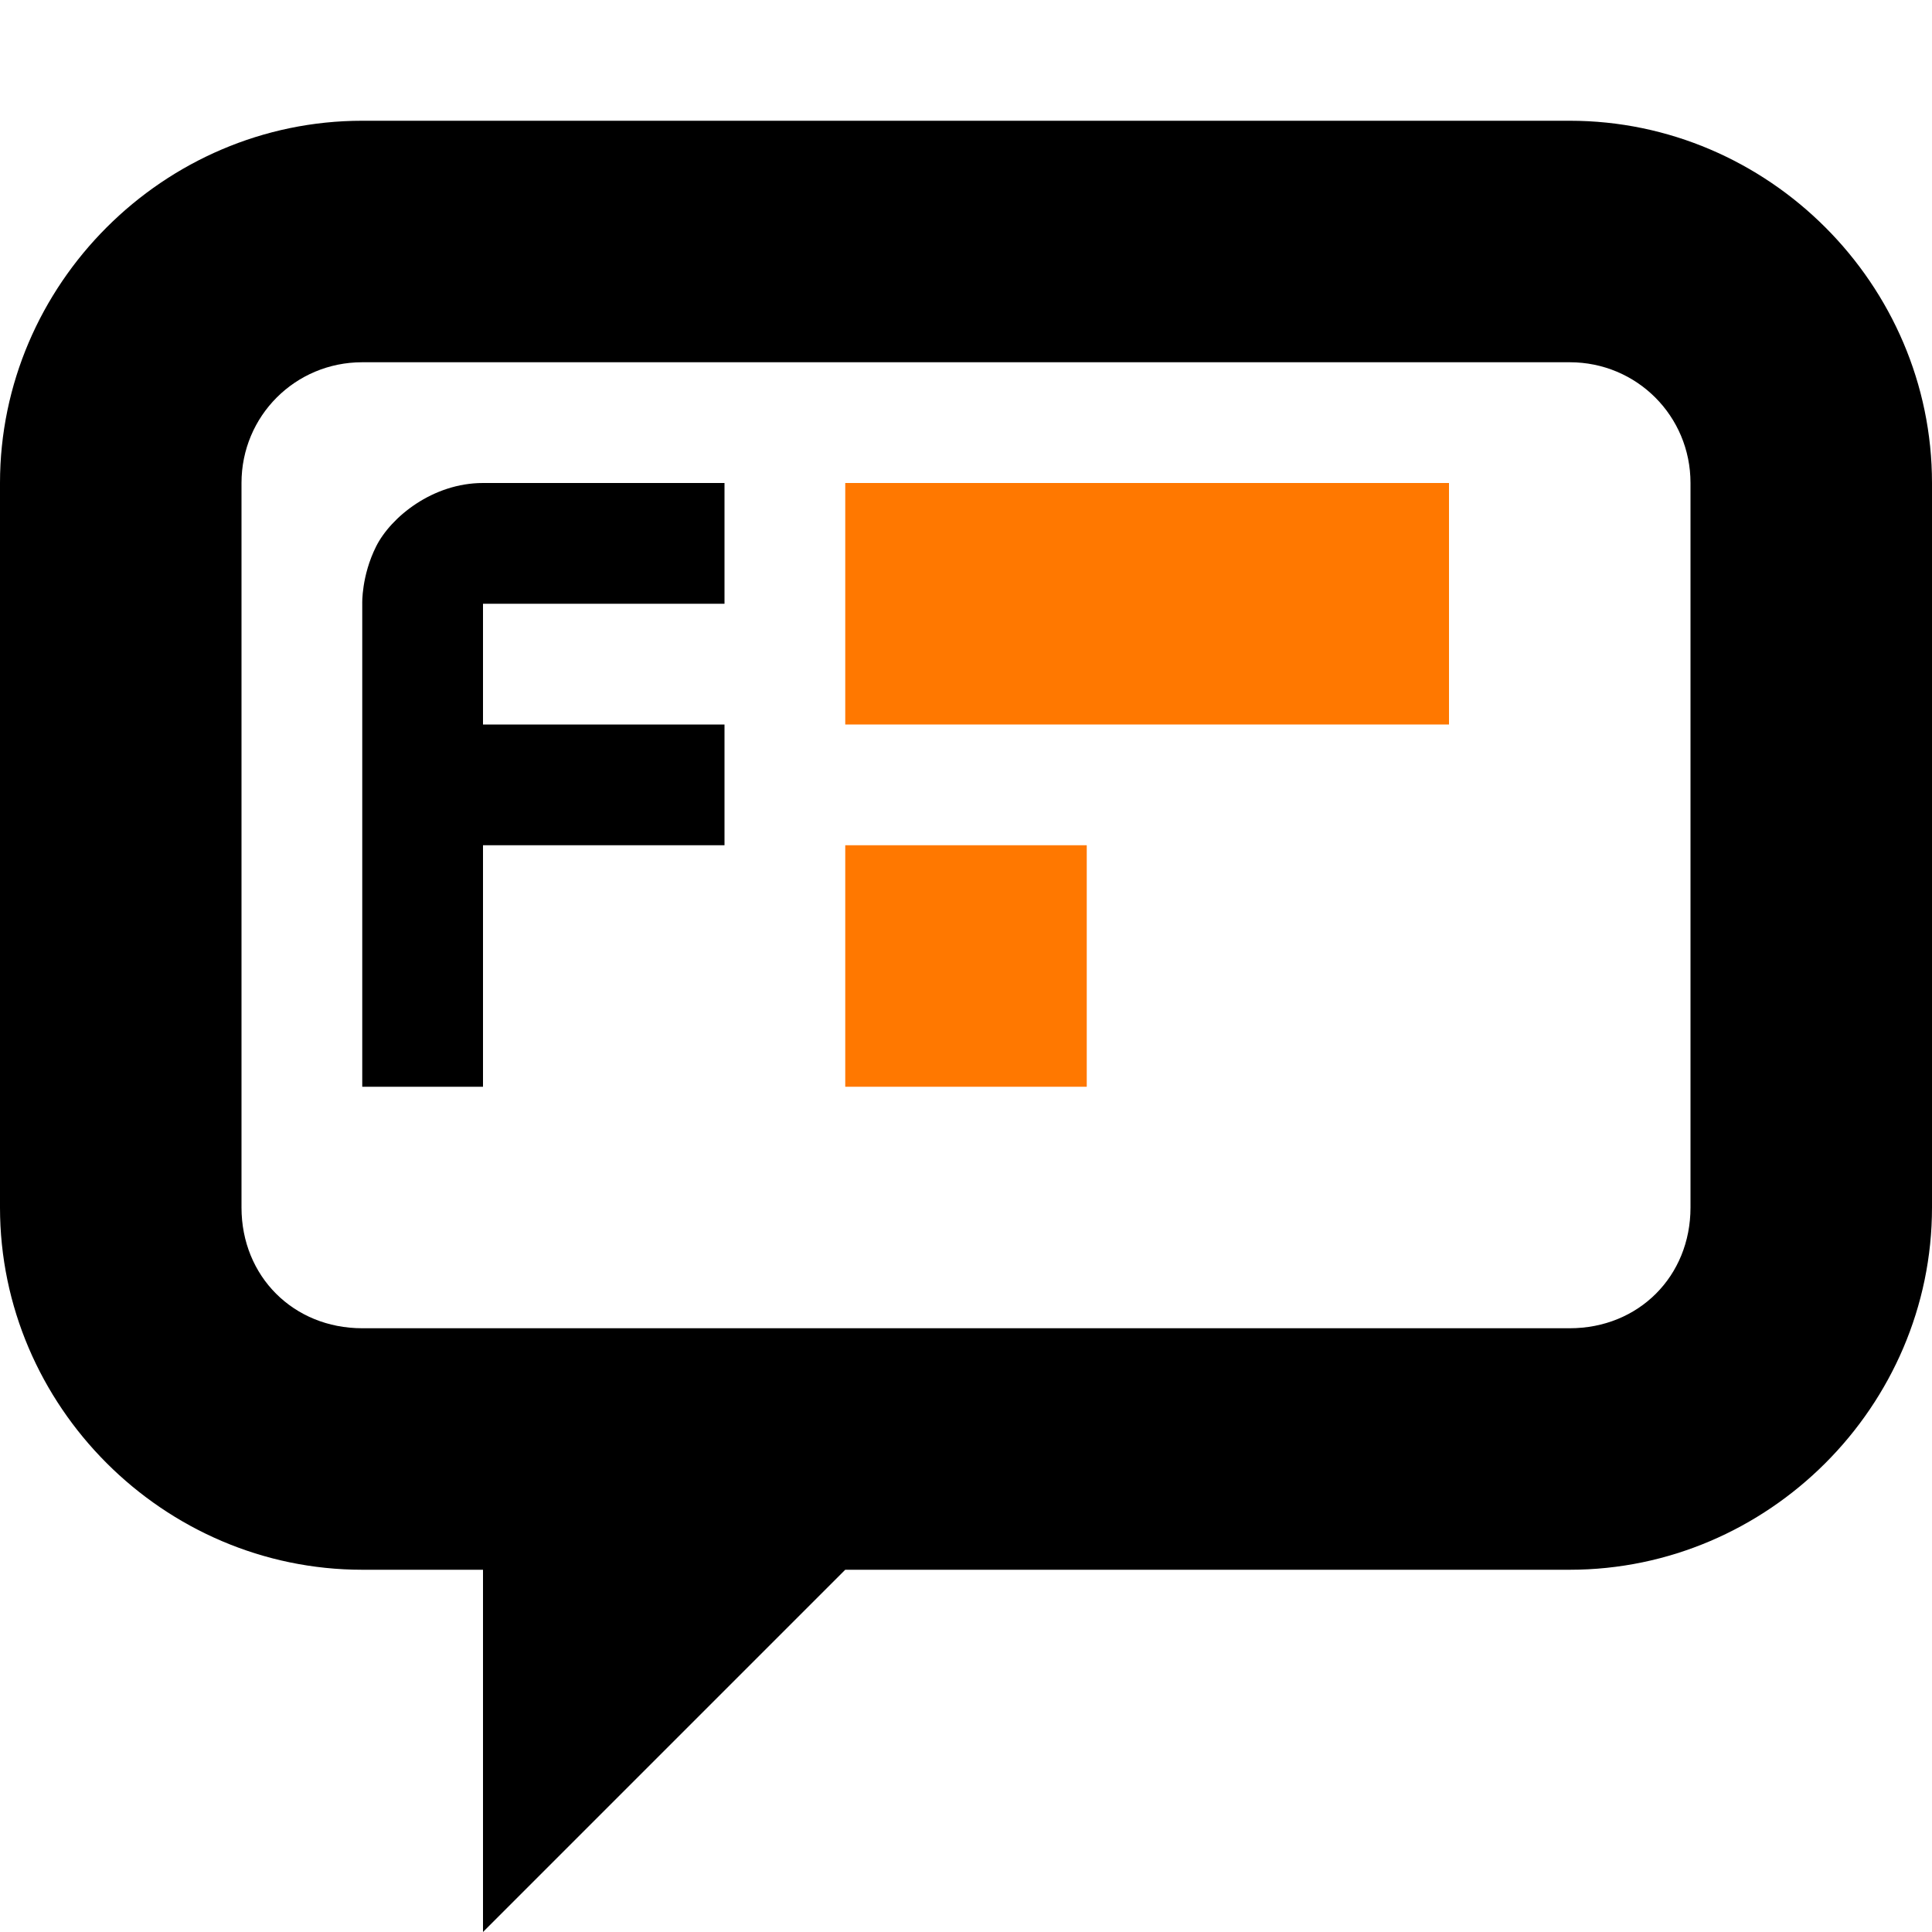
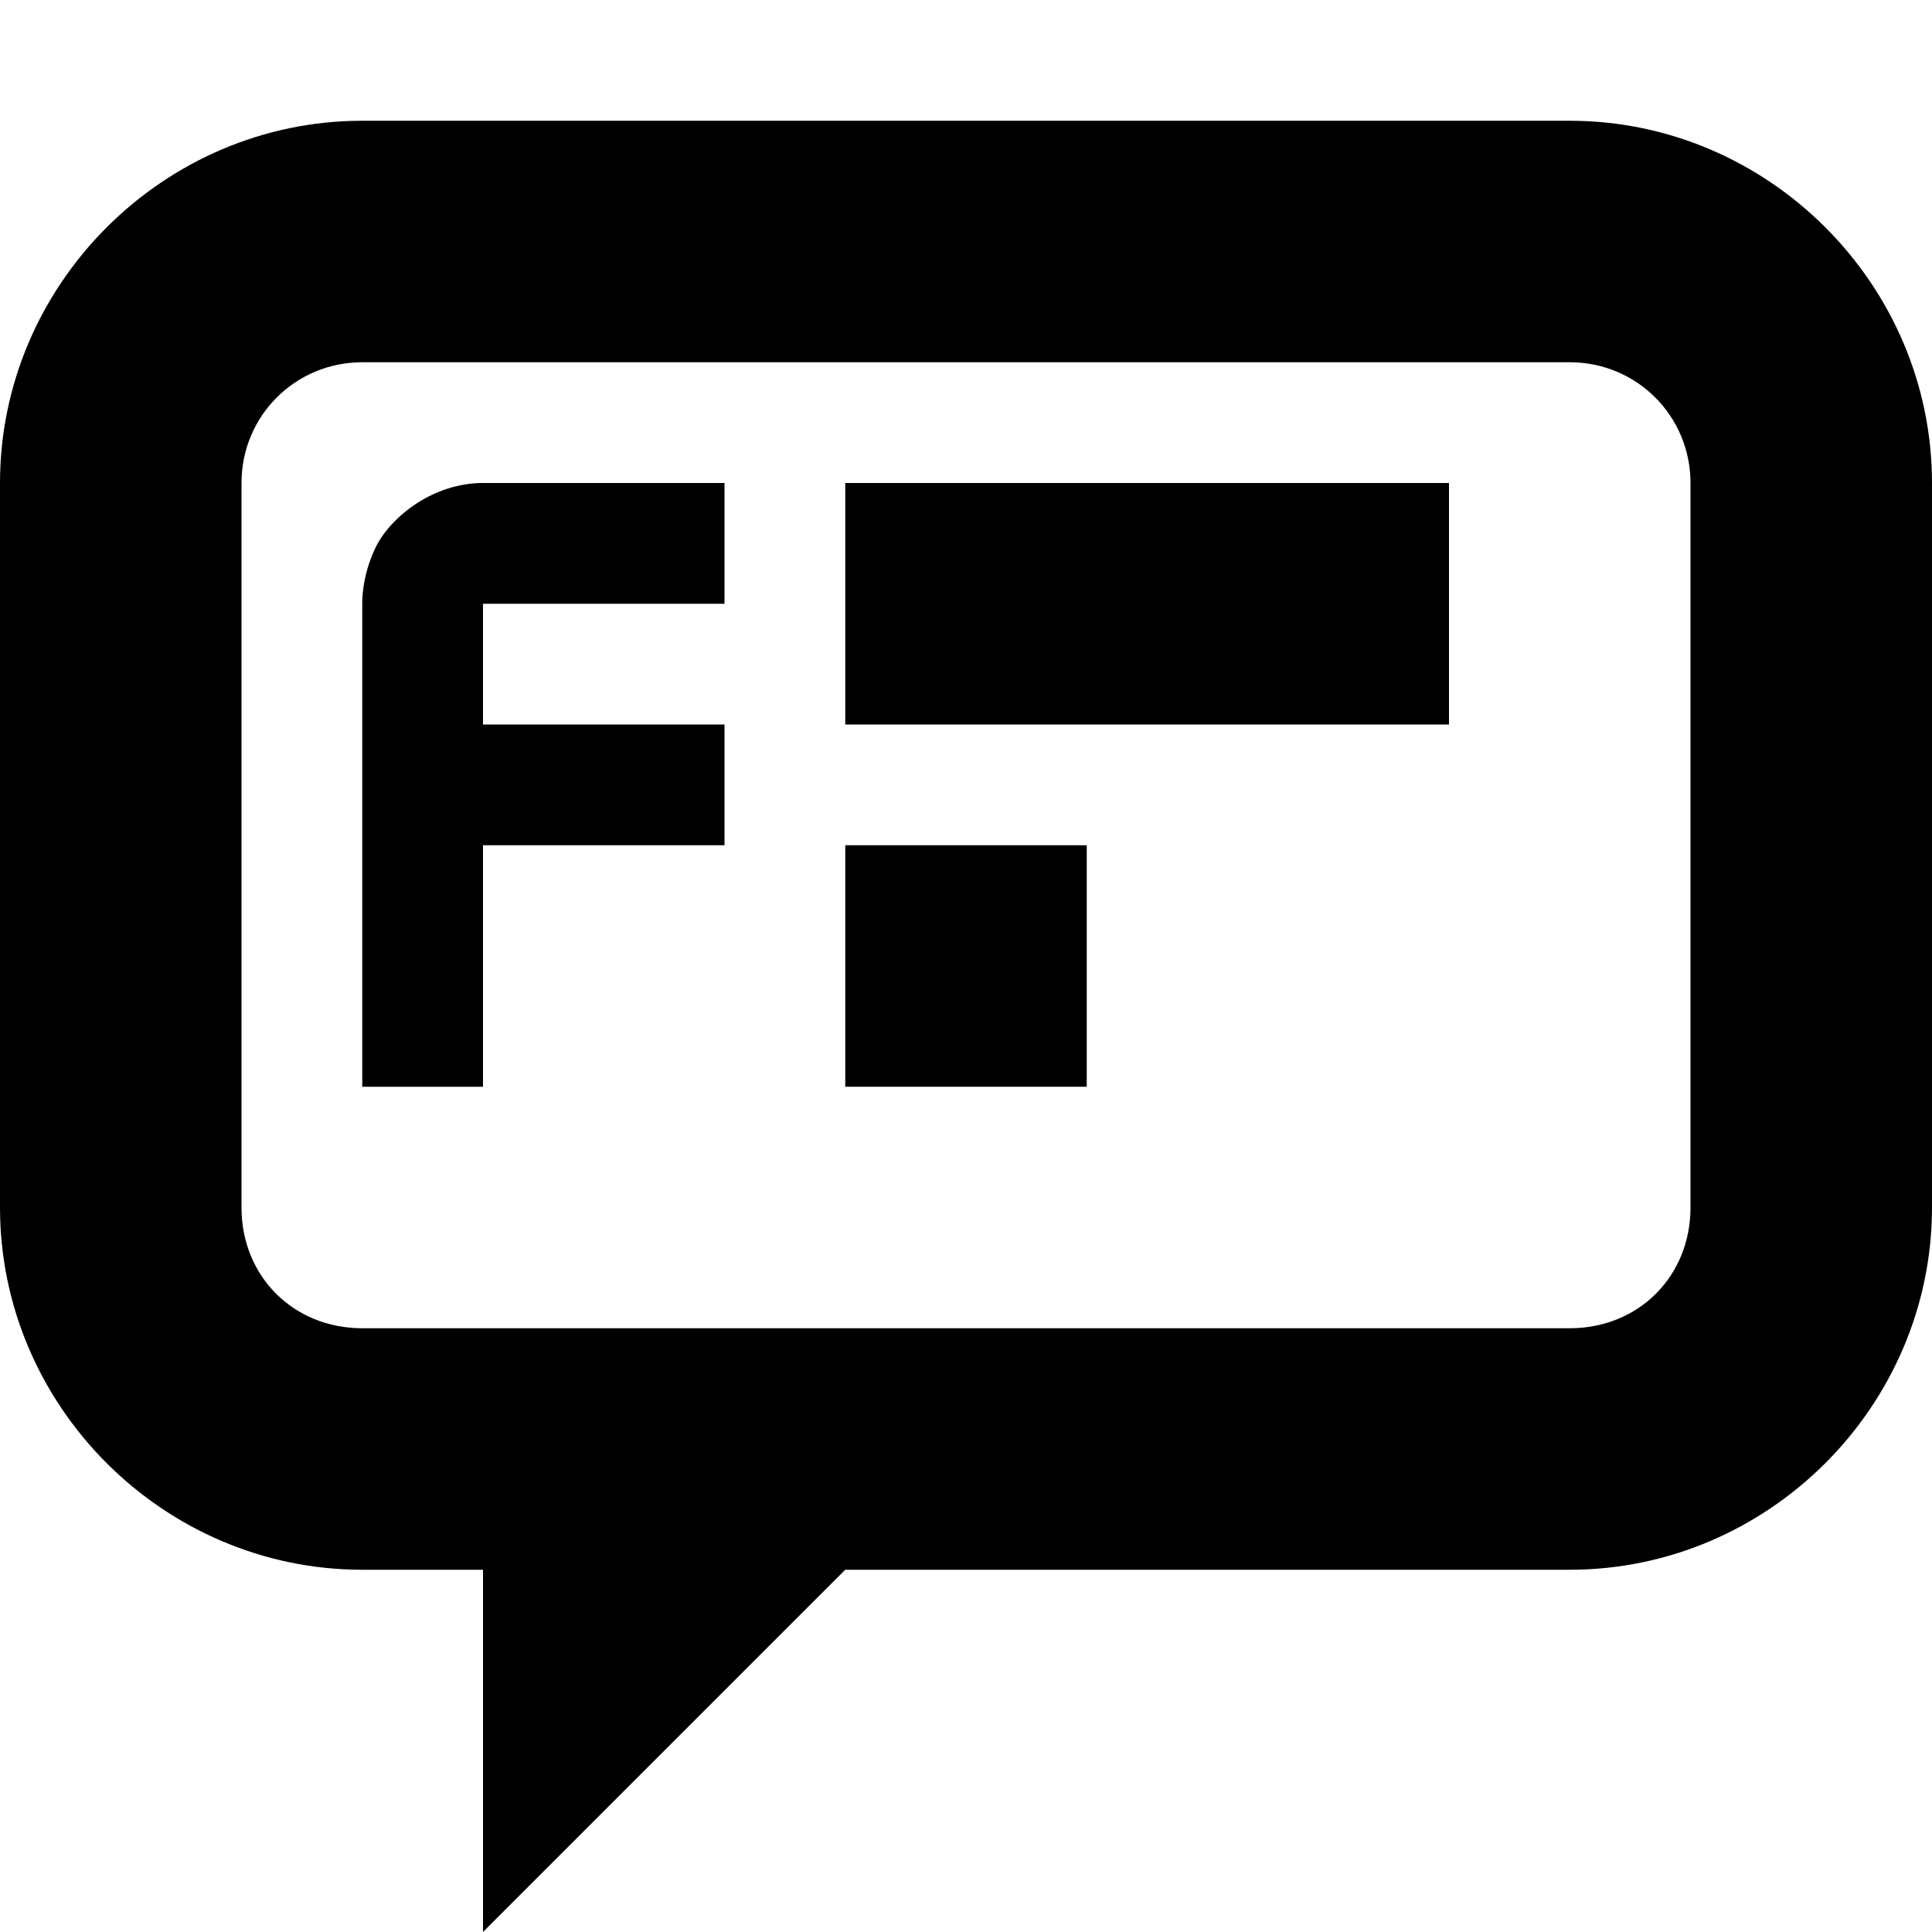
<svg xmlns="http://www.w3.org/2000/svg" width="16" height="16">
  <path d="M3 1C1.355 1 0 2.355 0 4v6c0 1.645 1.355 3 3 3h1v3l3-3h6c1.645 0 3-1.355 3-3V4c0-1.645-1.355-3-3-3Zm0 2h10c.555 0 1 .445 1 1v6c0 .57-.43 1-1 1H3c-.57 0-1-.43-1-1V4c0-.555.445-1 1-1Zm1 1c-.416 0-.762.281-.885.525C2.992 4.771 3 5 3 5v4h1V7h2V6H4V5h2V4Z" />
-   <path fill="#ff7800" d="M7 4v2h5V4Zm0 3v2h2V7Z" />
+   <path d="M7 4v2h5V4Zm0 3v2h2V7Z" class="warning" />
</svg>
